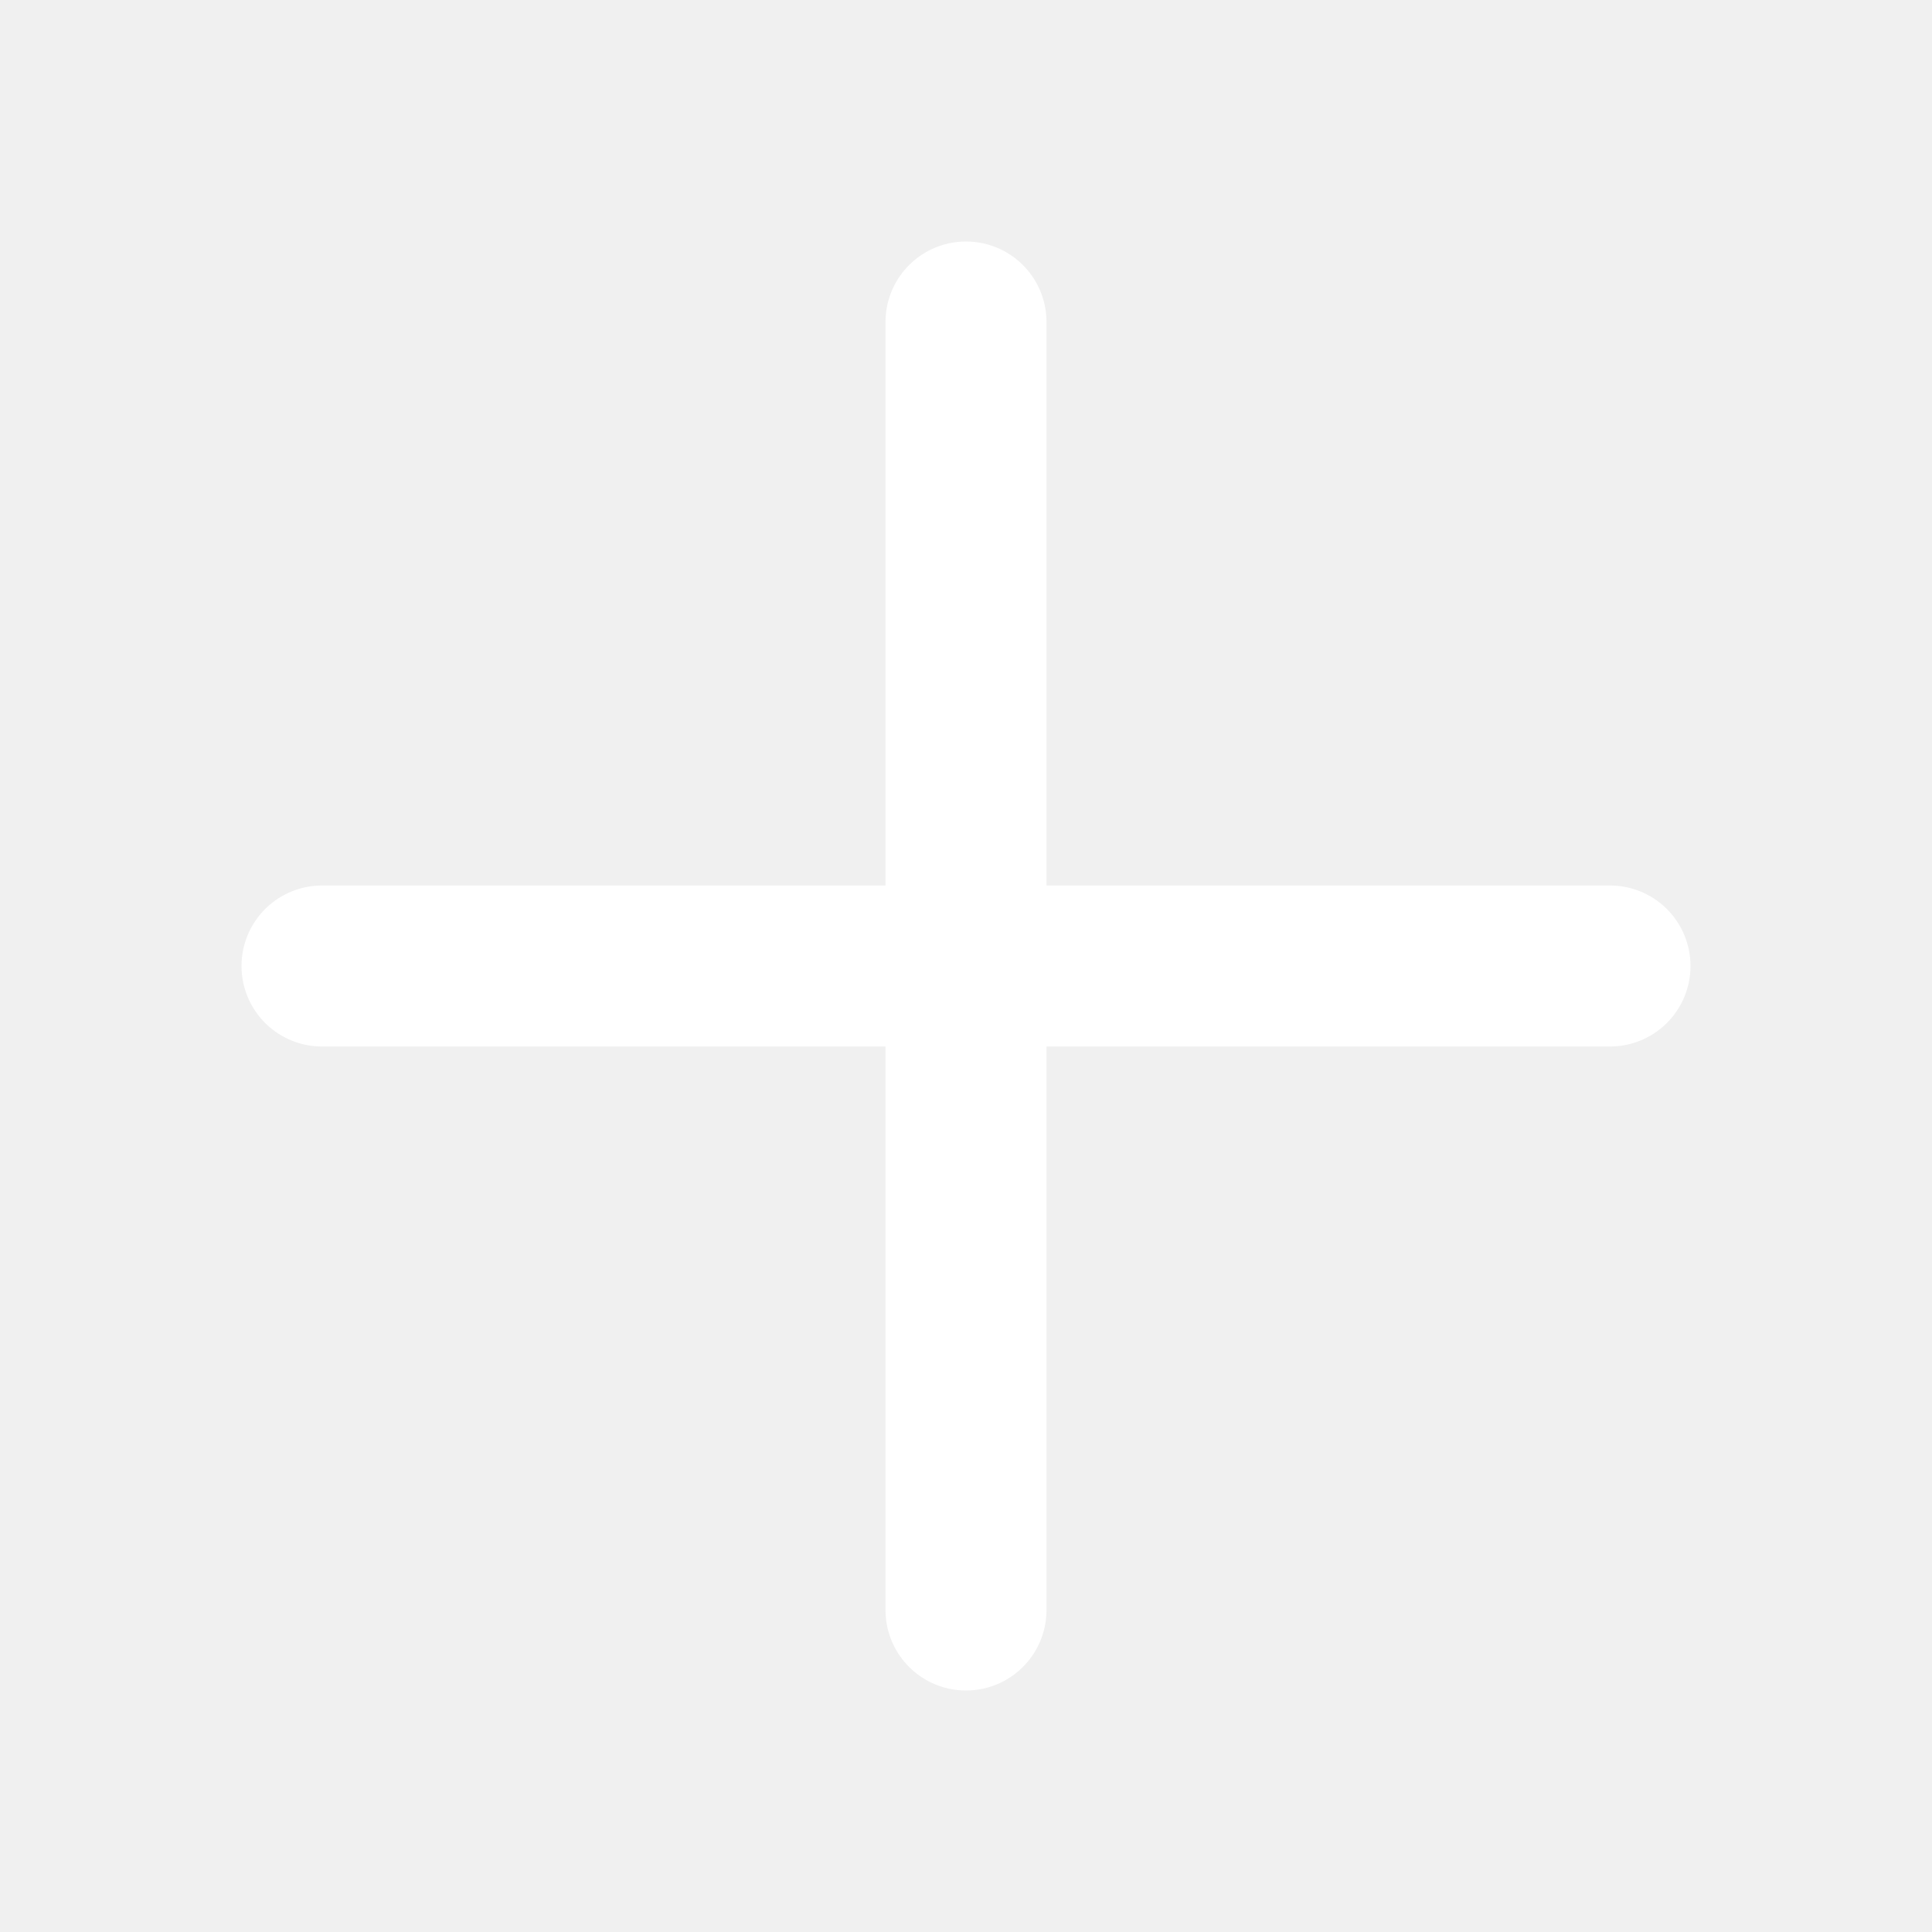
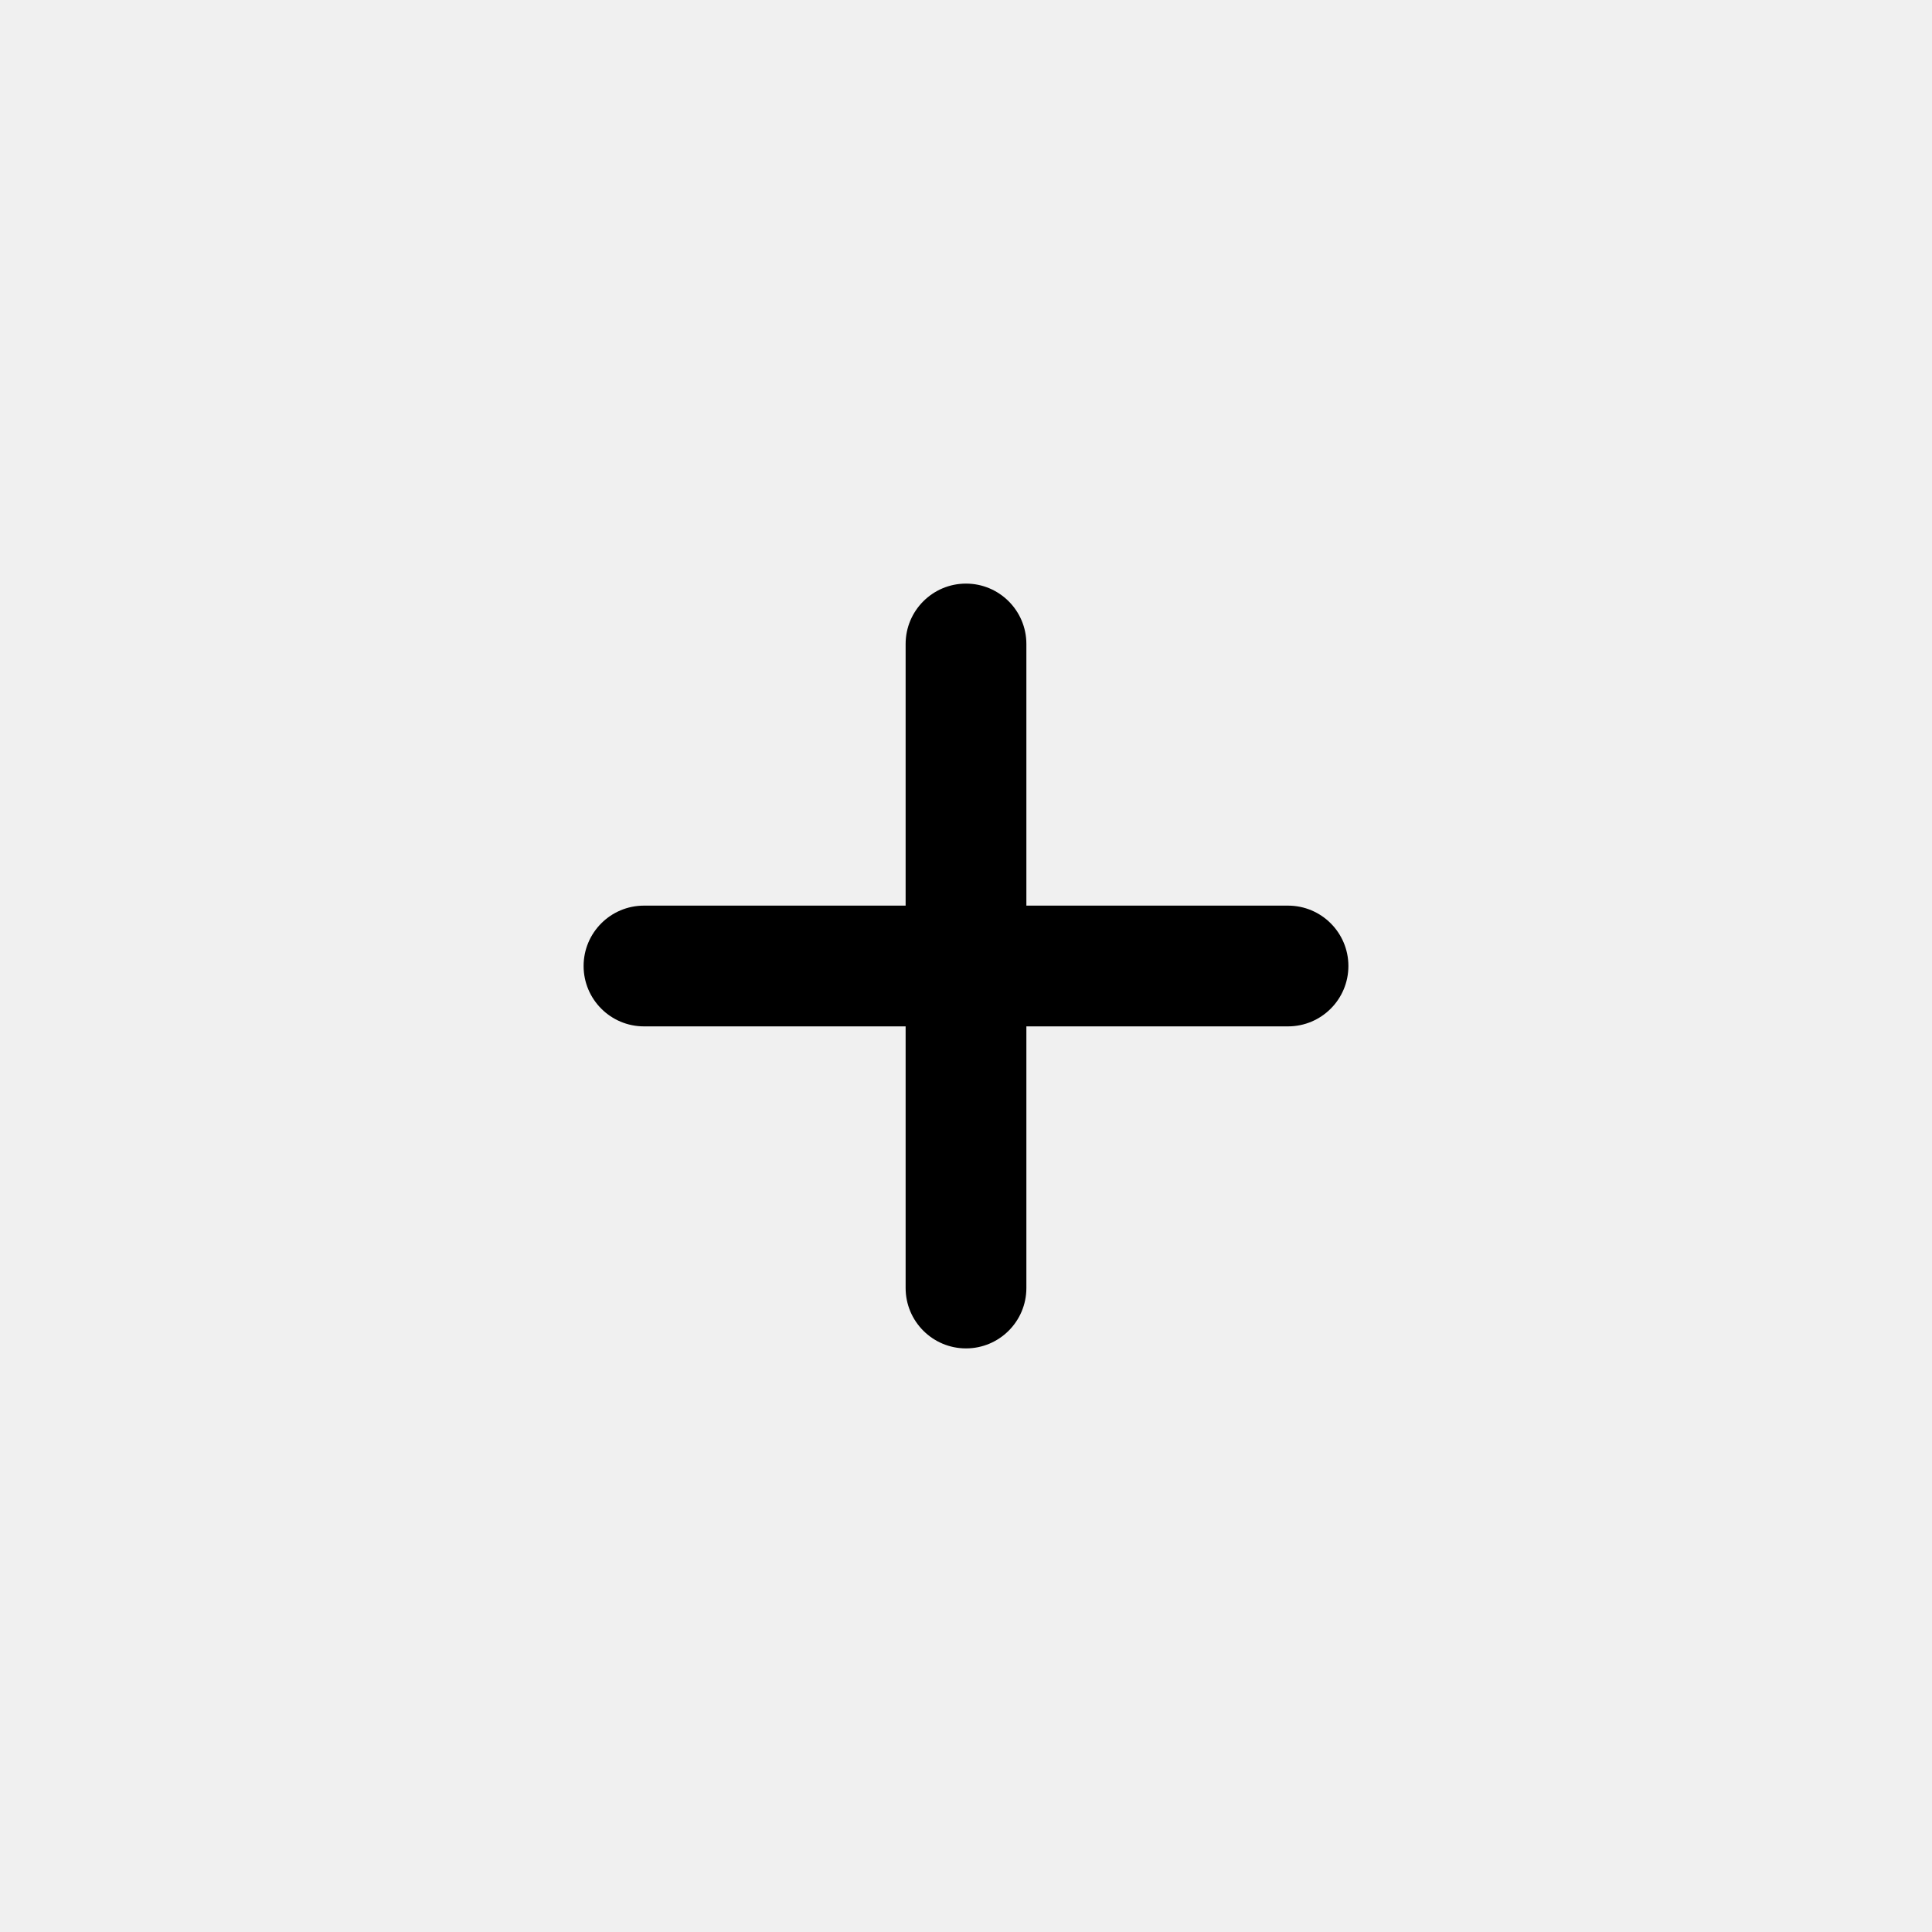
- <svg xmlns="http://www.w3.org/2000/svg" width="800px" height="800px" viewBox="0 0 24 24" fill="none">
-   <path d="M4 12H20M12 4V20" stroke="#fff" stroke-width="2" stroke-linecap="round" stroke-linejoin="round" />
+ <svg xmlns="http://www.w3.org/2000/svg" width="28" height="28" viewBox="0 0 28 28" fill="none">
+   <path fill-rule="evenodd" clip-rule="evenodd" d="M14 8.458C14.483 8.458 14.875 8.85 14.875 9.333V13.125H18.667C19.15 13.125 19.542 13.517 19.542 14C19.542 14.483 19.15 14.875 18.667 14.875H14.875V18.667C14.875 19.15 14.483 19.542 14 19.542C13.517 19.542 13.125 19.15 13.125 18.667V14.875H9.333C8.85 14.875 8.458 14.483 8.458 14C8.458 13.517 8.85 13.125 9.333 13.125H13.125V9.333C13.125 8.85 13.517 8.458 14 8.458Z" fill="currentColor" />
</svg>
